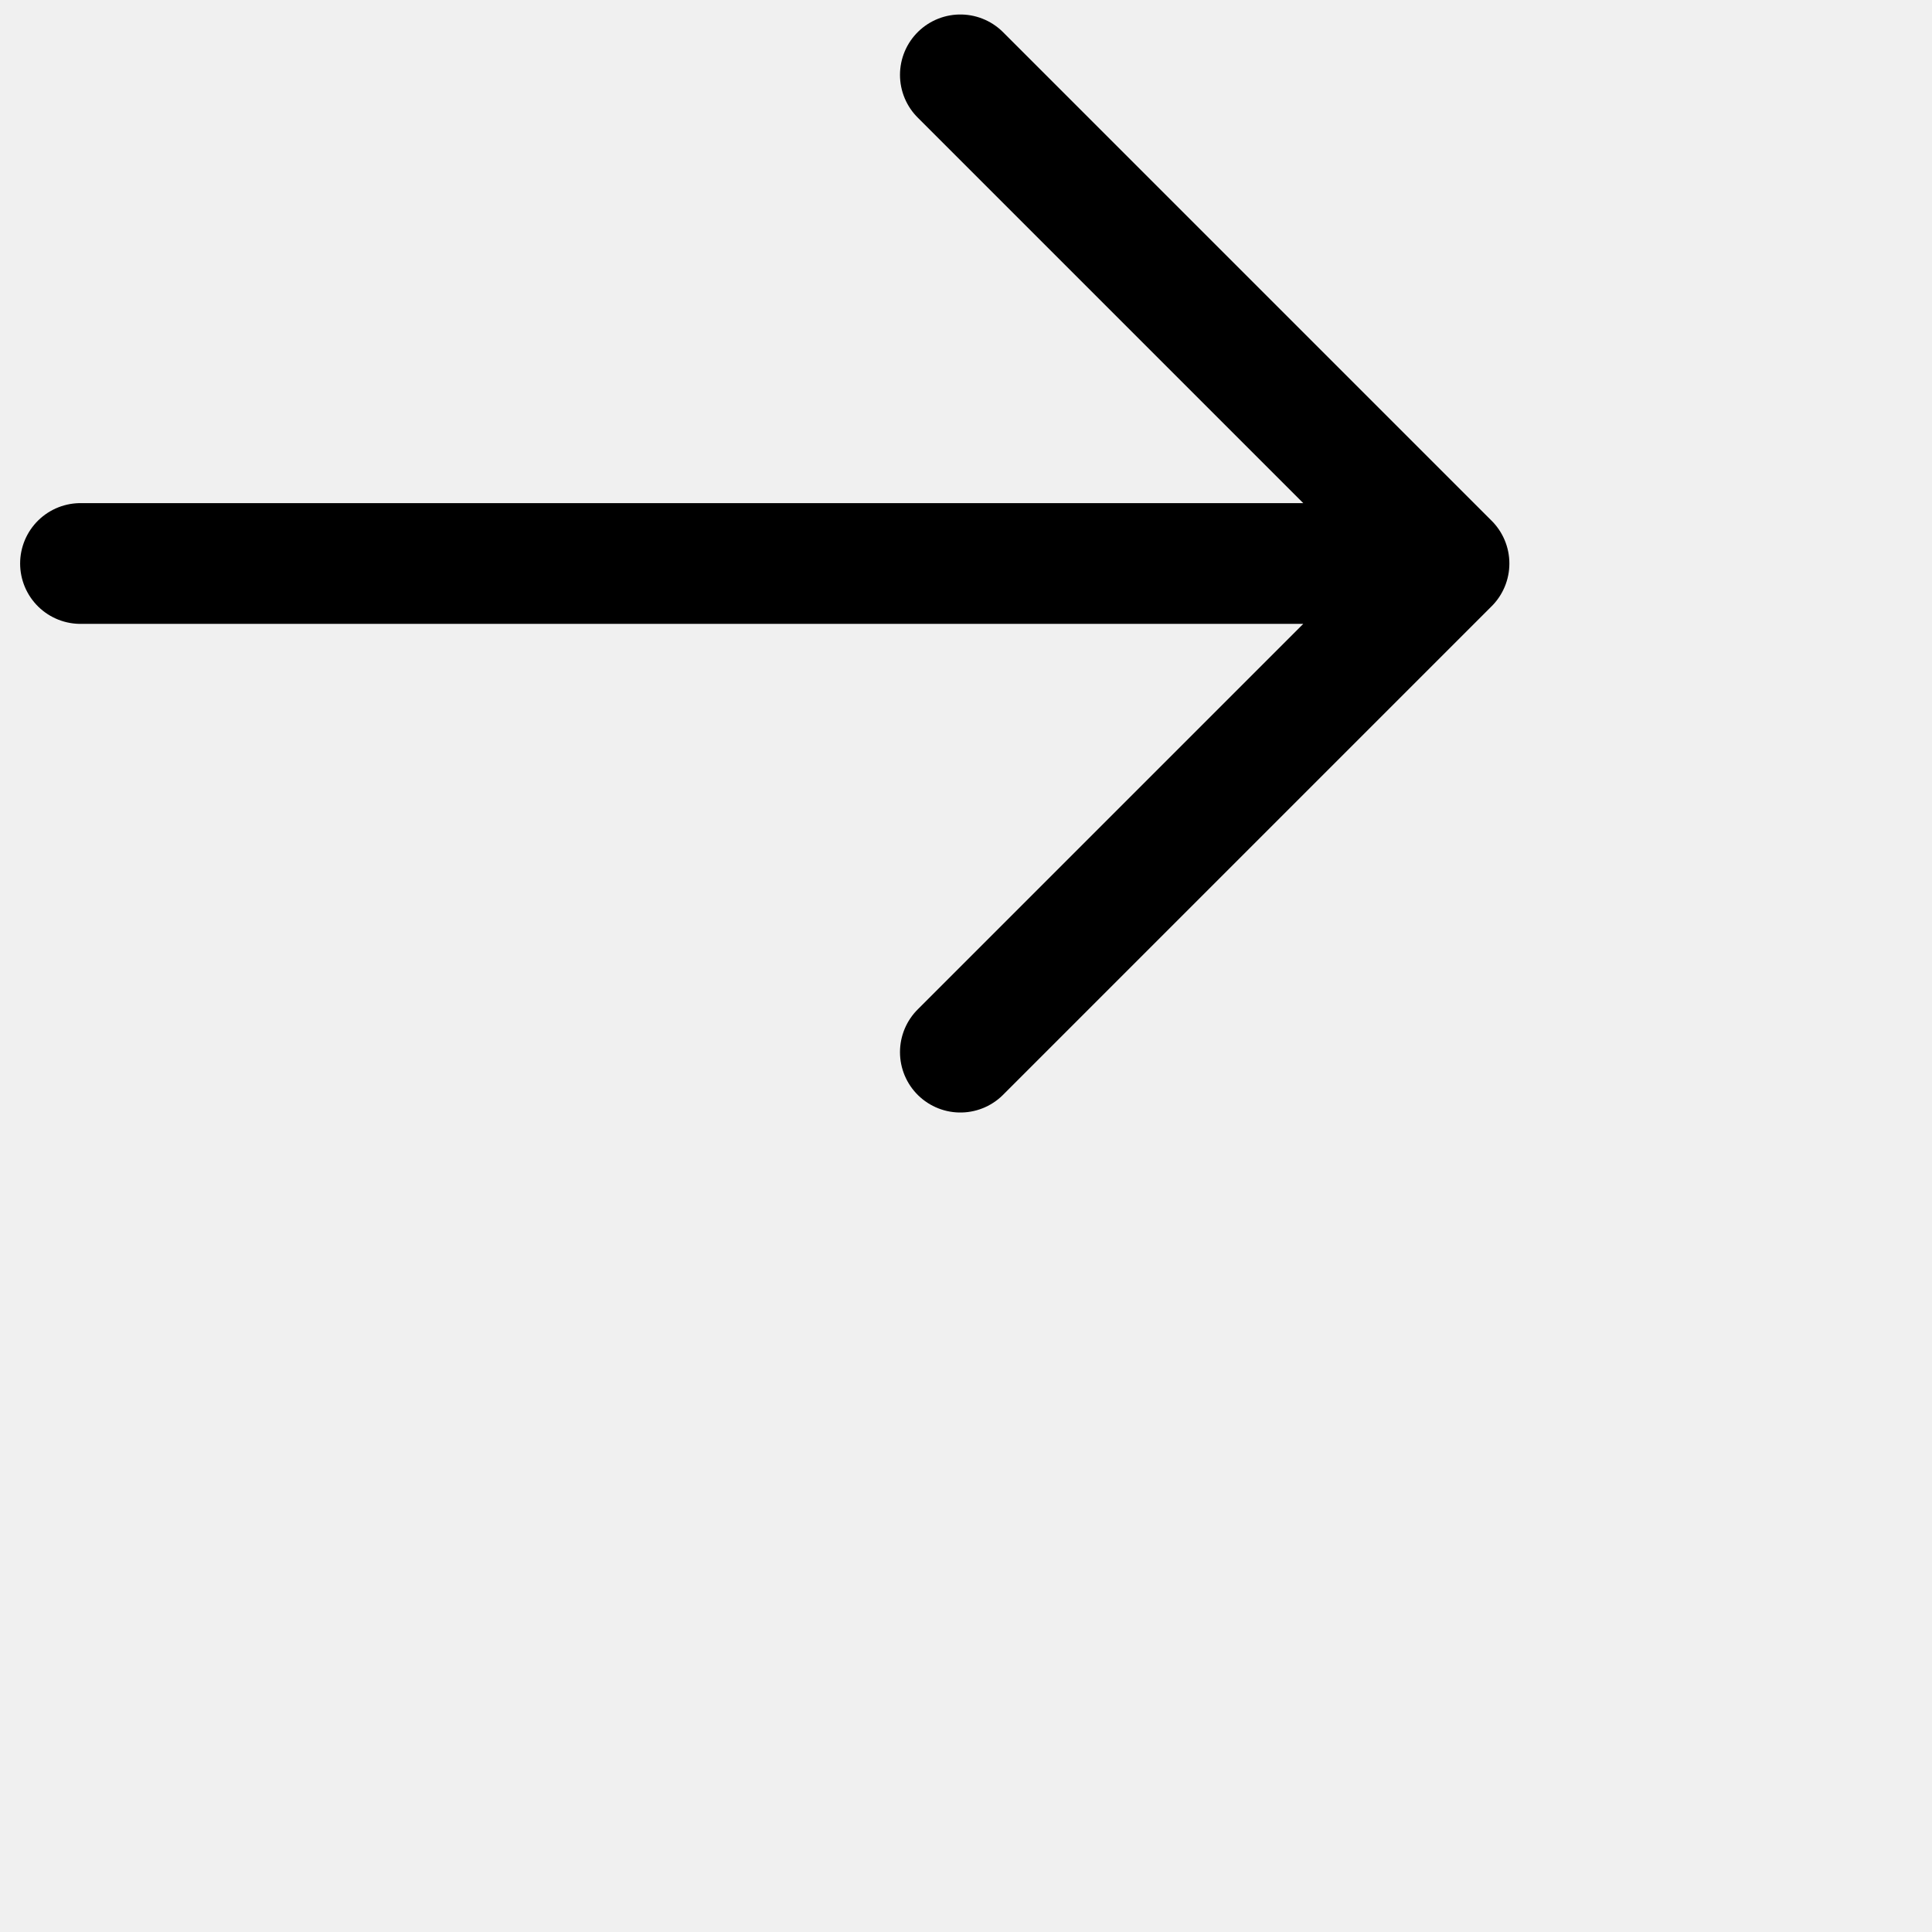
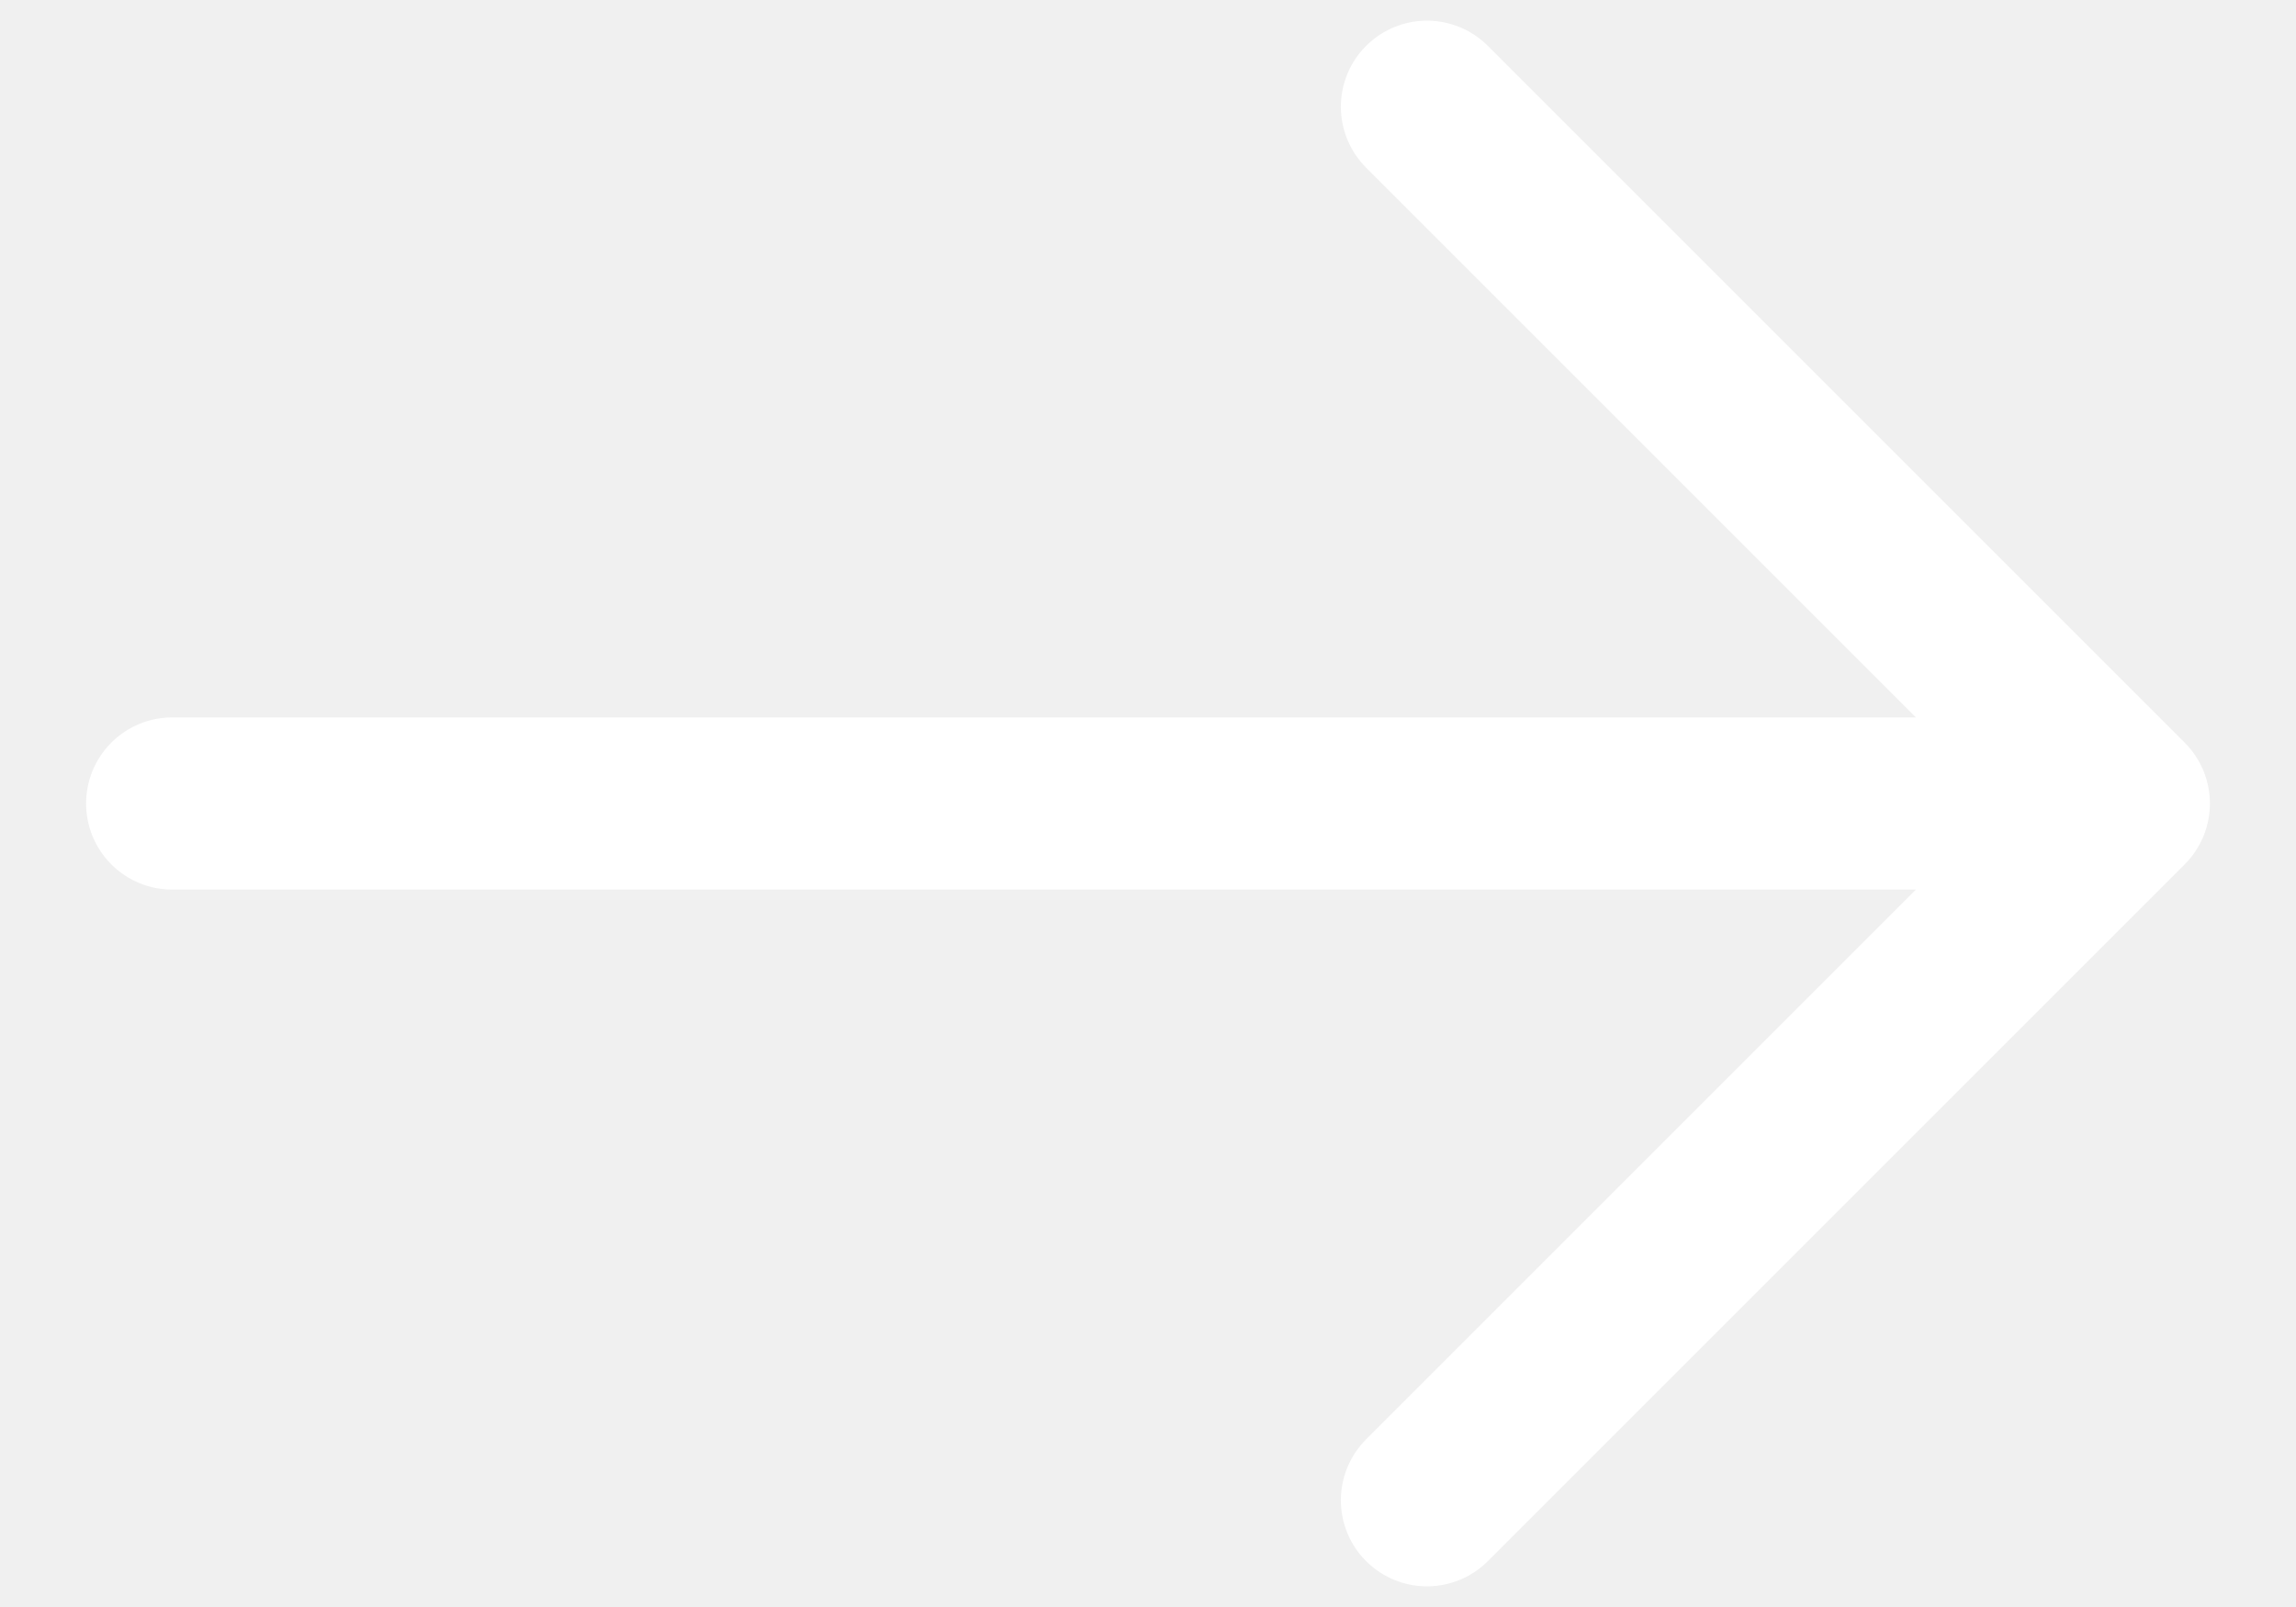
- <svg xmlns="http://www.w3.org/2000/svg" width="10" height="10" viewBox="0 0 24 24" fill="none">
-   <path d="M11.93 0.93L18 7L11.93 13.07M1 7H17.83" stroke="black" stroke-width="1.5" stroke-miterlimit="10" stroke-linecap="round" stroke-linejoin="round" />
+ <svg xmlns="http://www.w3.org/2000/svg" width="20" height="14" viewBox="0 0 20 14" fill="none">
+   <path d="M12.43 0.93L18.5 7L12.43 13.07M1.5 7H18.33" stroke="white" stroke-width="1.5" stroke-miterlimit="10" stroke-linecap="round" stroke-linejoin="round" />
</svg>
